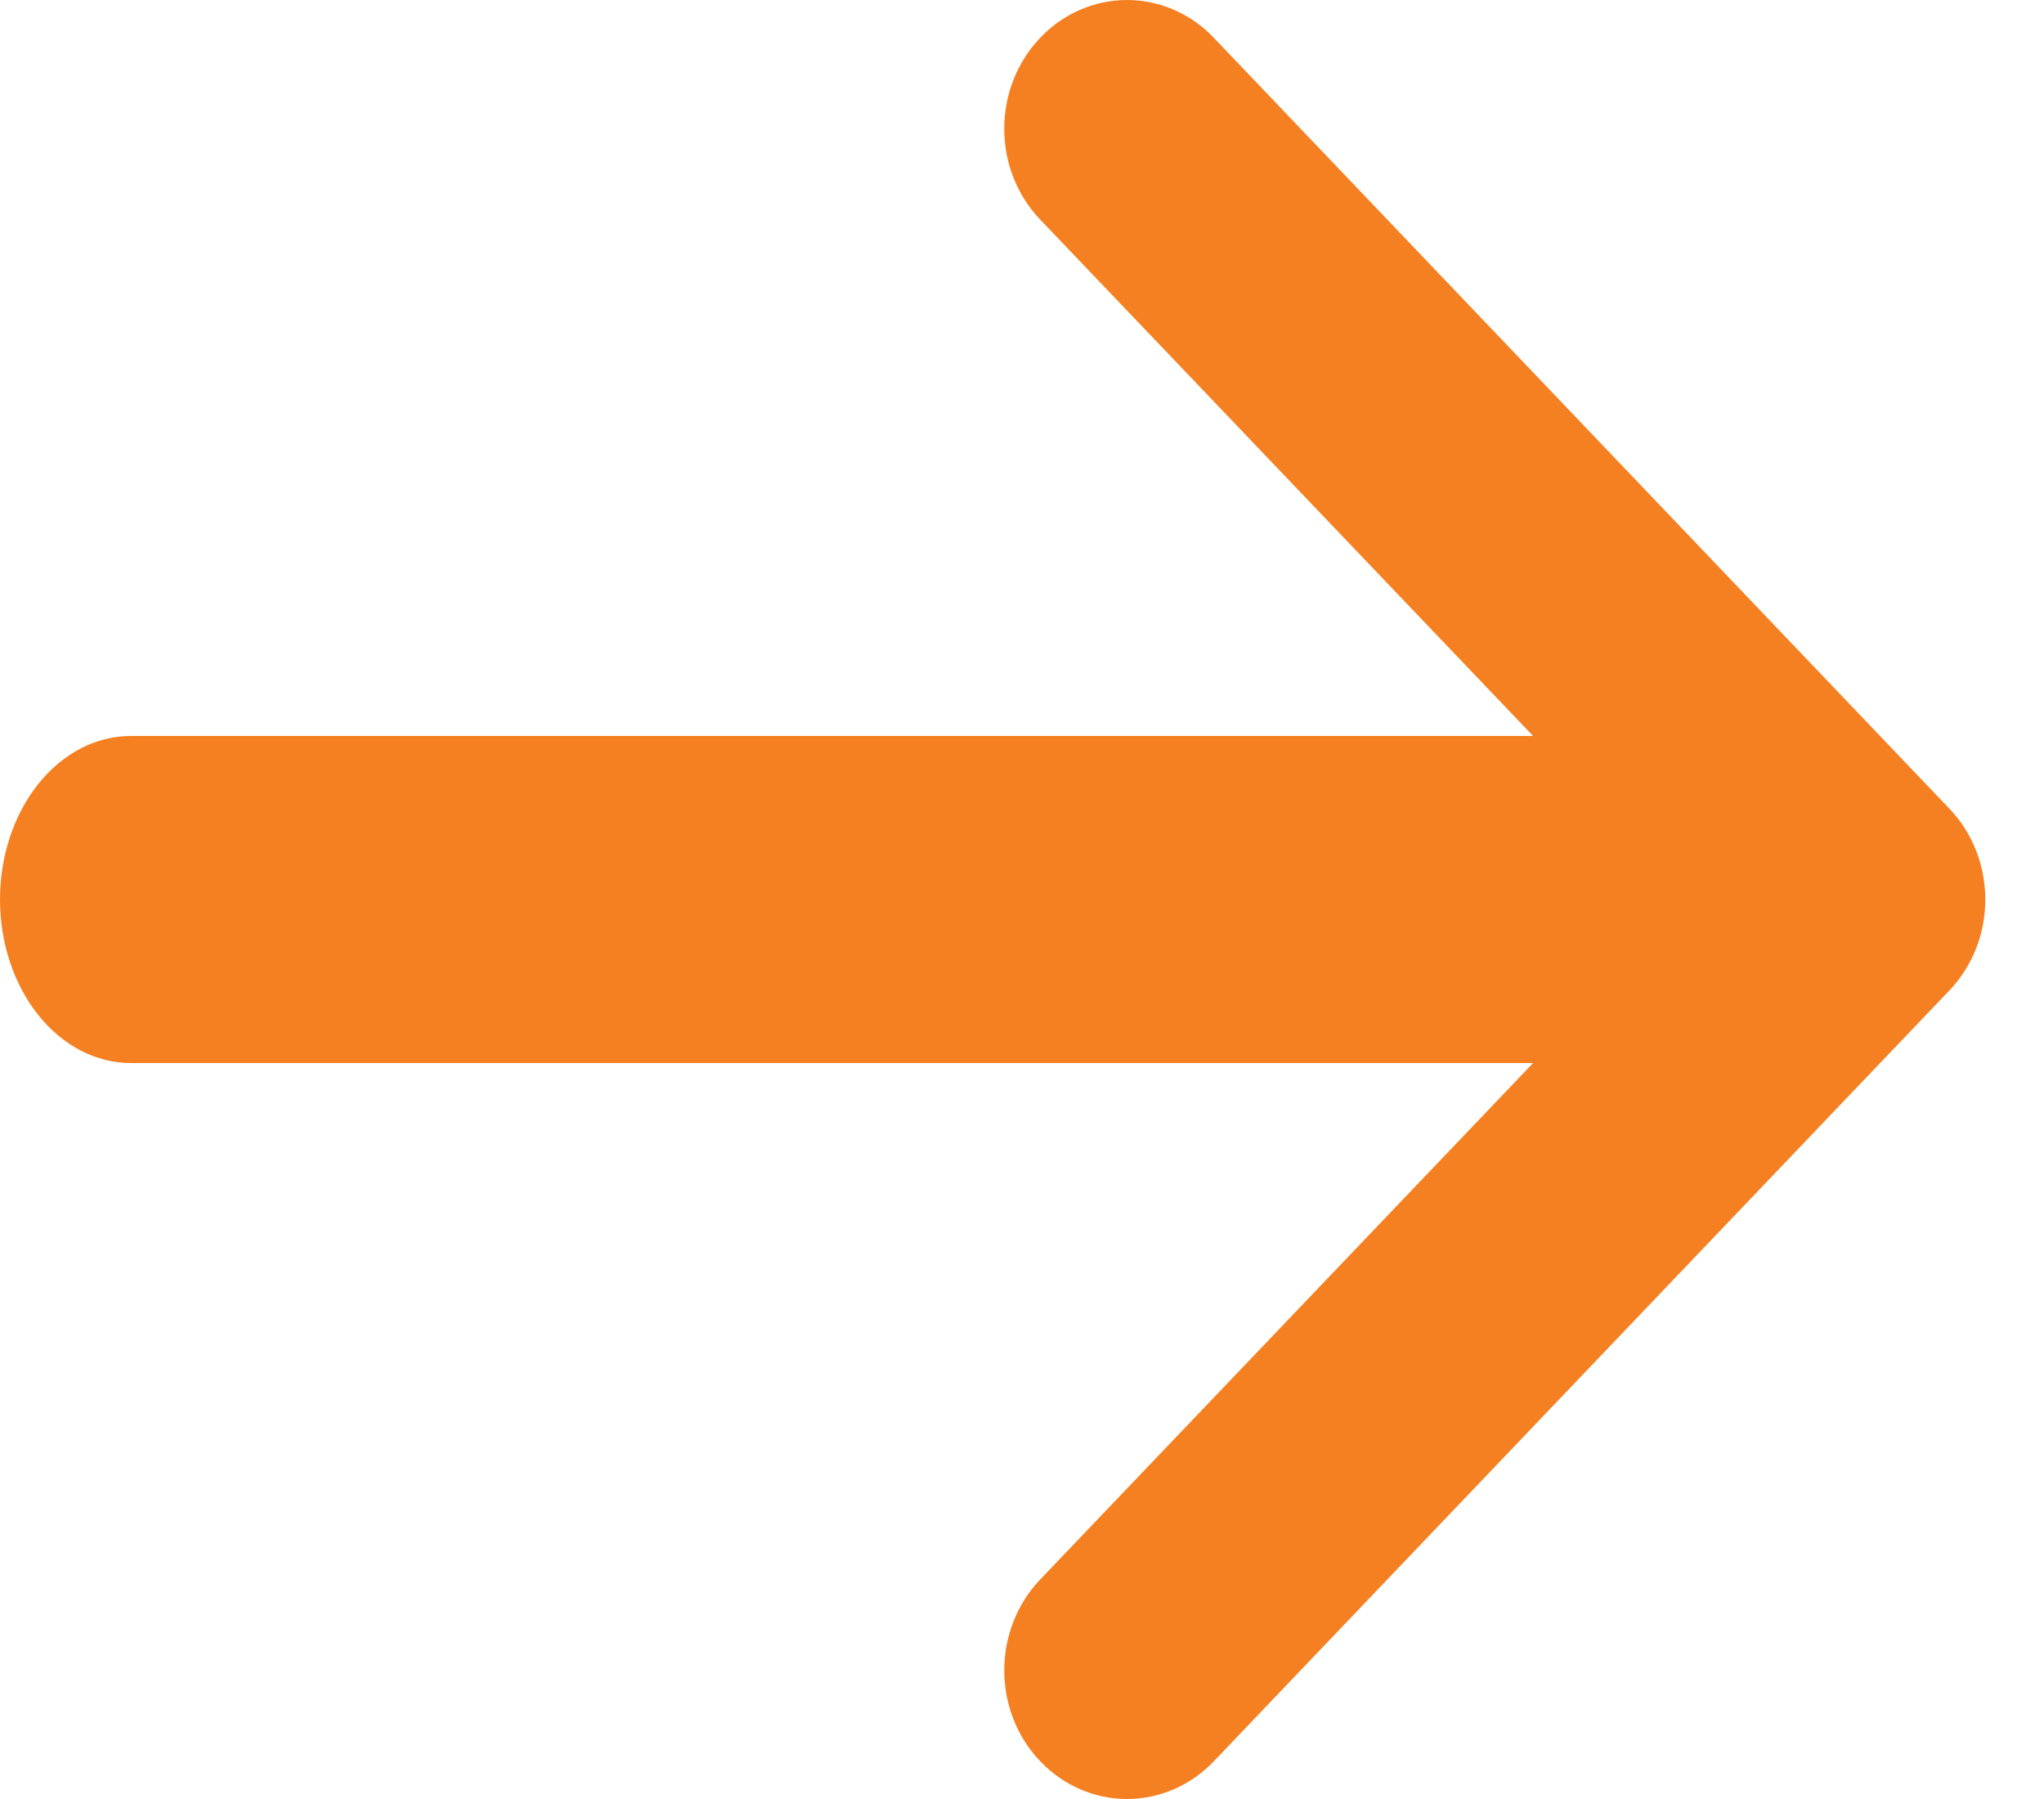
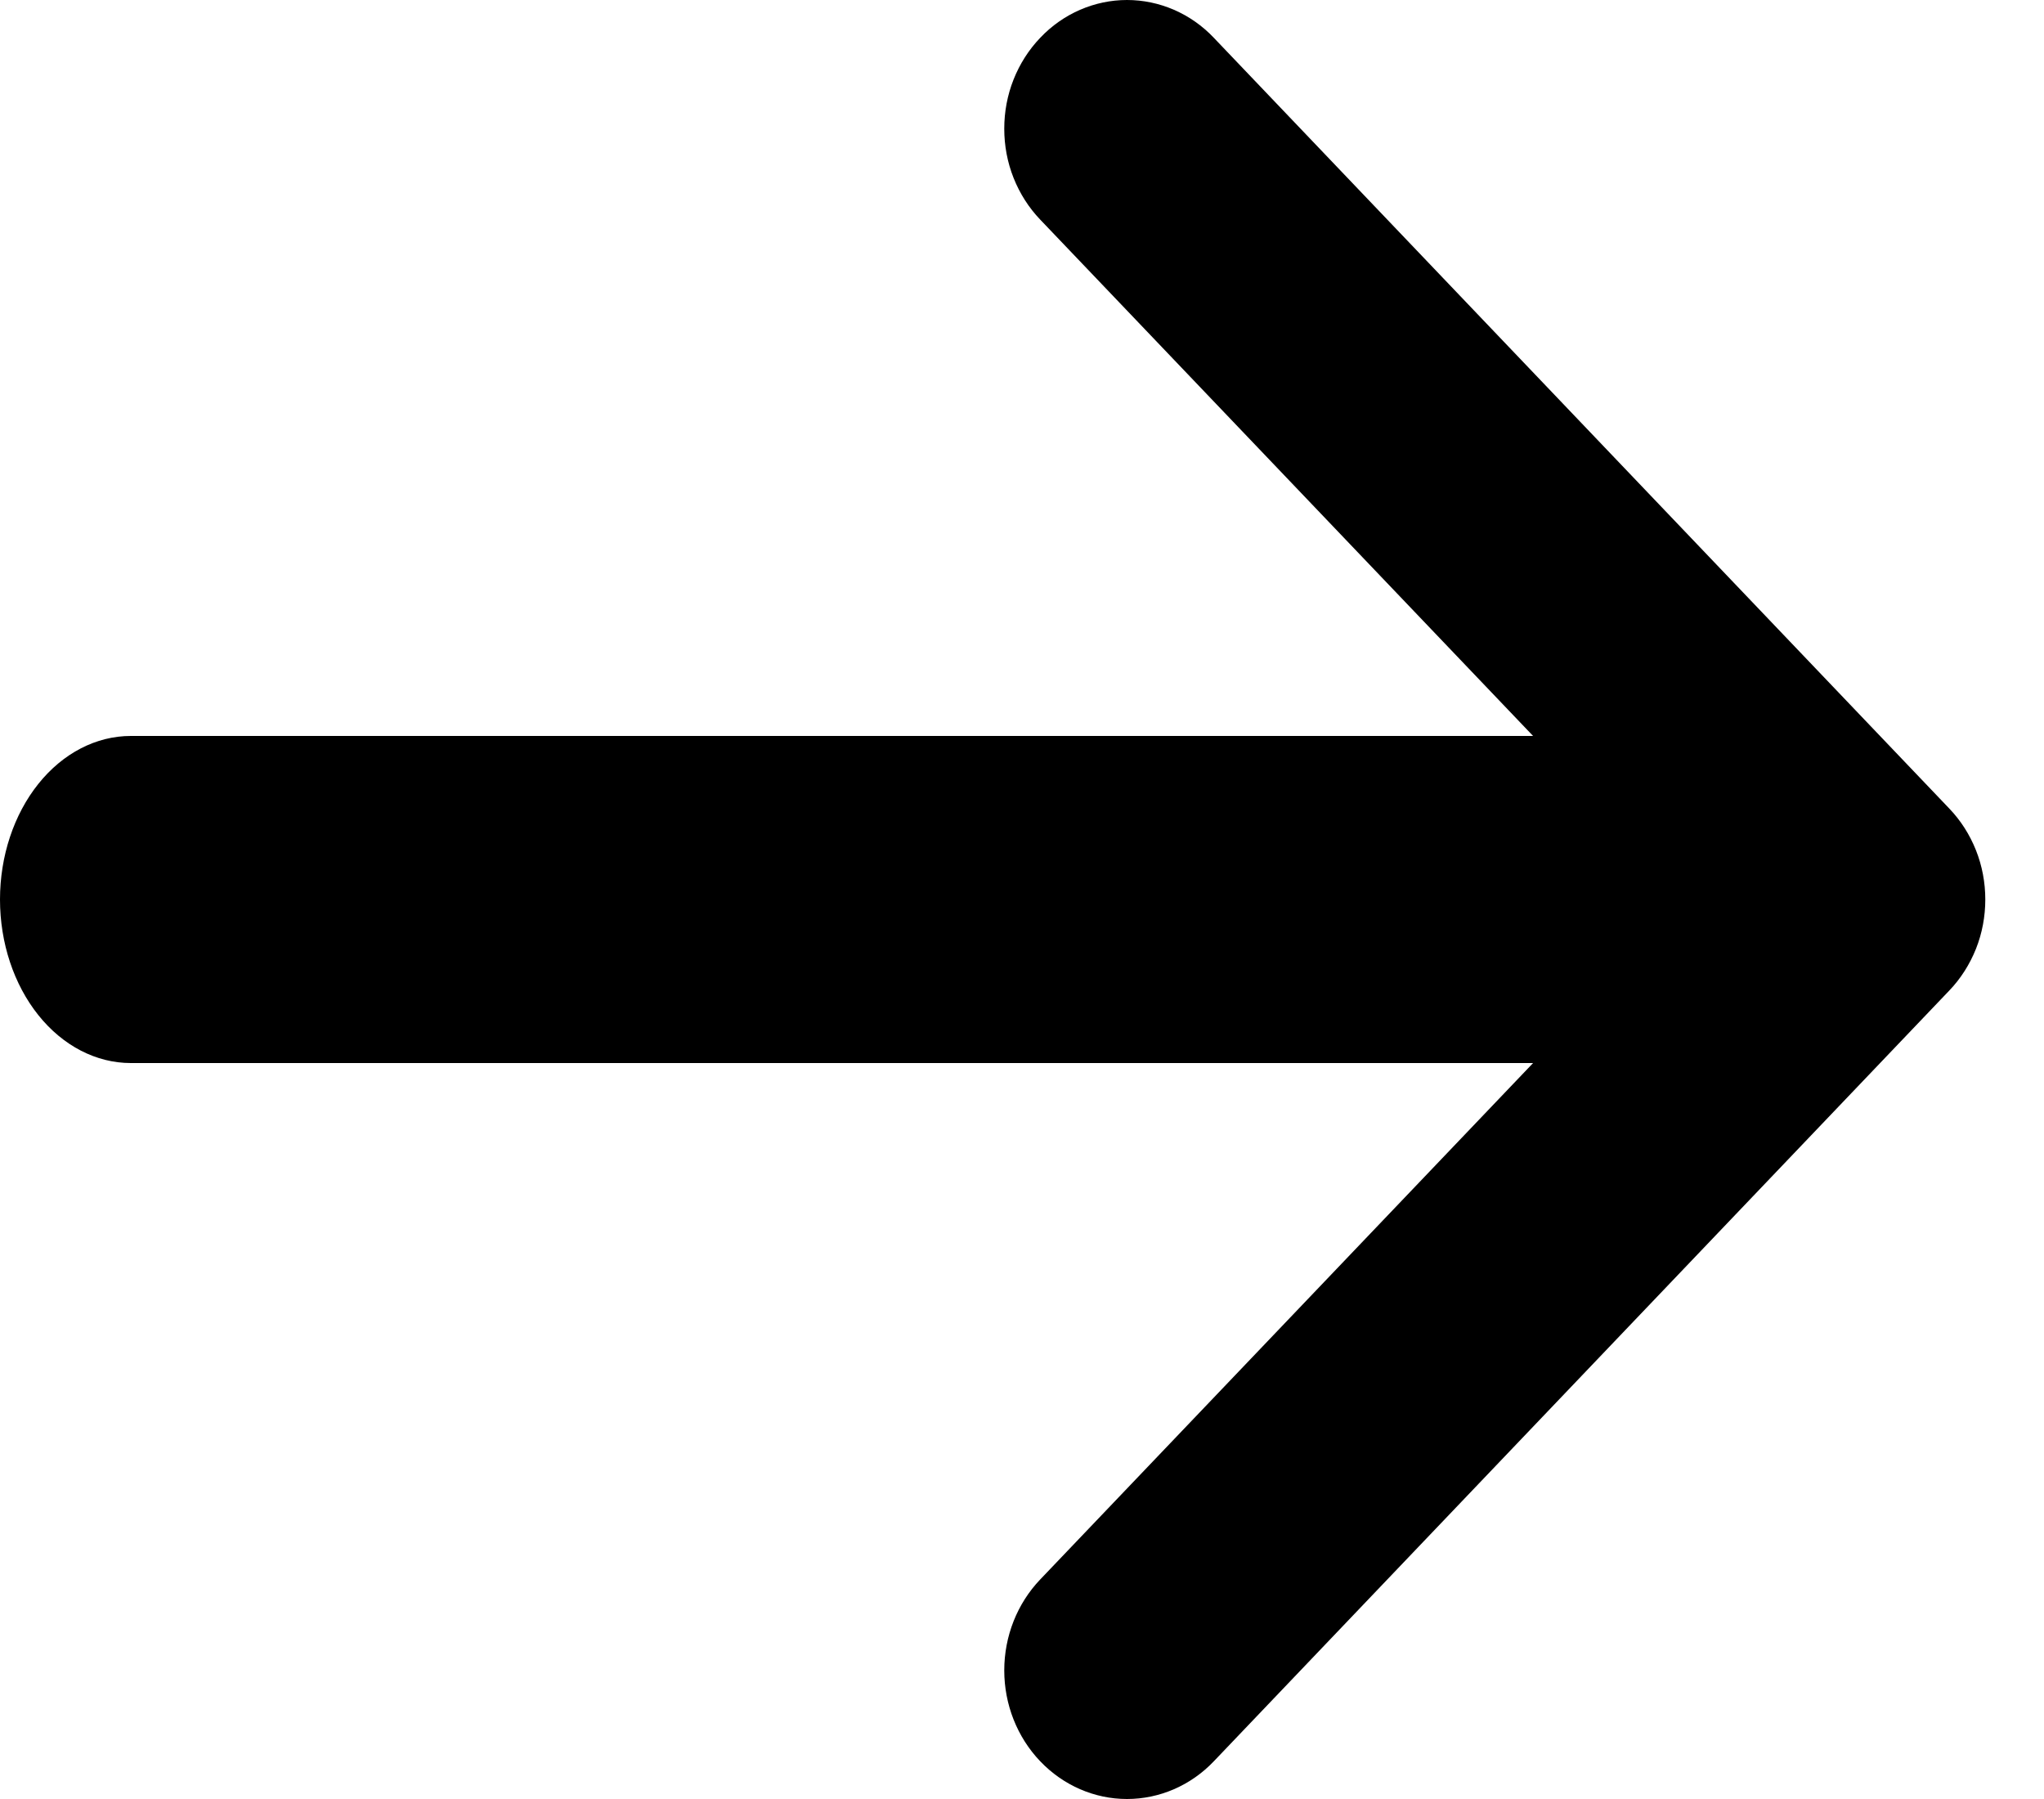
- <svg xmlns="http://www.w3.org/2000/svg" width="25" height="22" viewBox="0 0 25 22" fill="none">
-   <path fill-rule="evenodd" clip-rule="evenodd" d="M13.21 0.12C13.028 0.199 12.862 0.315 12.723 0.462C12.583 0.608 12.473 0.781 12.397 0.972C12.321 1.163 12.283 1.367 12.283 1.574C12.283 1.781 12.321 1.985 12.397 2.176C12.473 2.367 12.583 2.54 12.723 2.686L18.751 9H1.6C1.176 9 0.769 9.211 0.469 9.586C0.169 9.961 0 10.47 0 11C0 11.53 0.169 12.039 0.469 12.414C0.769 12.789 1.176 13 1.6 13H18.751L12.723 19.315C12.441 19.61 12.283 20.01 12.283 20.427C12.283 20.844 12.441 21.244 12.723 21.539C13.005 21.834 13.386 22 13.784 22C14.183 22 14.565 21.834 14.846 21.539L23.842 12.113C23.982 11.967 24.092 11.793 24.168 11.603C24.244 11.412 24.282 11.207 24.282 11C24.282 10.794 24.244 10.589 24.168 10.398C24.092 10.207 23.982 10.034 23.842 9.888L14.846 0.462C14.707 0.315 14.541 0.199 14.359 0.12C14.177 0.041 13.982 0 13.784 0C13.587 0 13.392 0.041 13.21 0.12Z" fill="#F58021" />
+ <svg xmlns="http://www.w3.org/2000/svg" width="25" height="22" viewBox="0 0 25 22">
+   <path fill-rule="evenodd" clip-rule="evenodd" d="M13.21 0.12C13.028 0.199 12.862 0.315 12.723 0.462C12.583 0.608 12.473 0.781 12.397 0.972C12.321 1.163 12.283 1.367 12.283 1.574C12.283 1.781 12.321 1.985 12.397 2.176C12.473 2.367 12.583 2.54 12.723 2.686L18.751 9H1.6C1.176 9 0.769 9.211 0.469 9.586C0.169 9.961 0 10.47 0 11C0 11.53 0.169 12.039 0.469 12.414C0.769 12.789 1.176 13 1.6 13H18.751L12.723 19.315C12.441 19.61 12.283 20.01 12.283 20.427C12.283 20.844 12.441 21.244 12.723 21.539C13.005 21.834 13.386 22 13.784 22C14.183 22 14.565 21.834 14.846 21.539L23.842 12.113C23.982 11.967 24.092 11.793 24.168 11.603C24.244 11.412 24.282 11.207 24.282 11C24.282 10.794 24.244 10.589 24.168 10.398C24.092 10.207 23.982 10.034 23.842 9.888L14.846 0.462C14.707 0.315 14.541 0.199 14.359 0.12C14.177 0.041 13.982 0 13.784 0C13.587 0 13.392 0.041 13.21 0.12Z" />
</svg>
